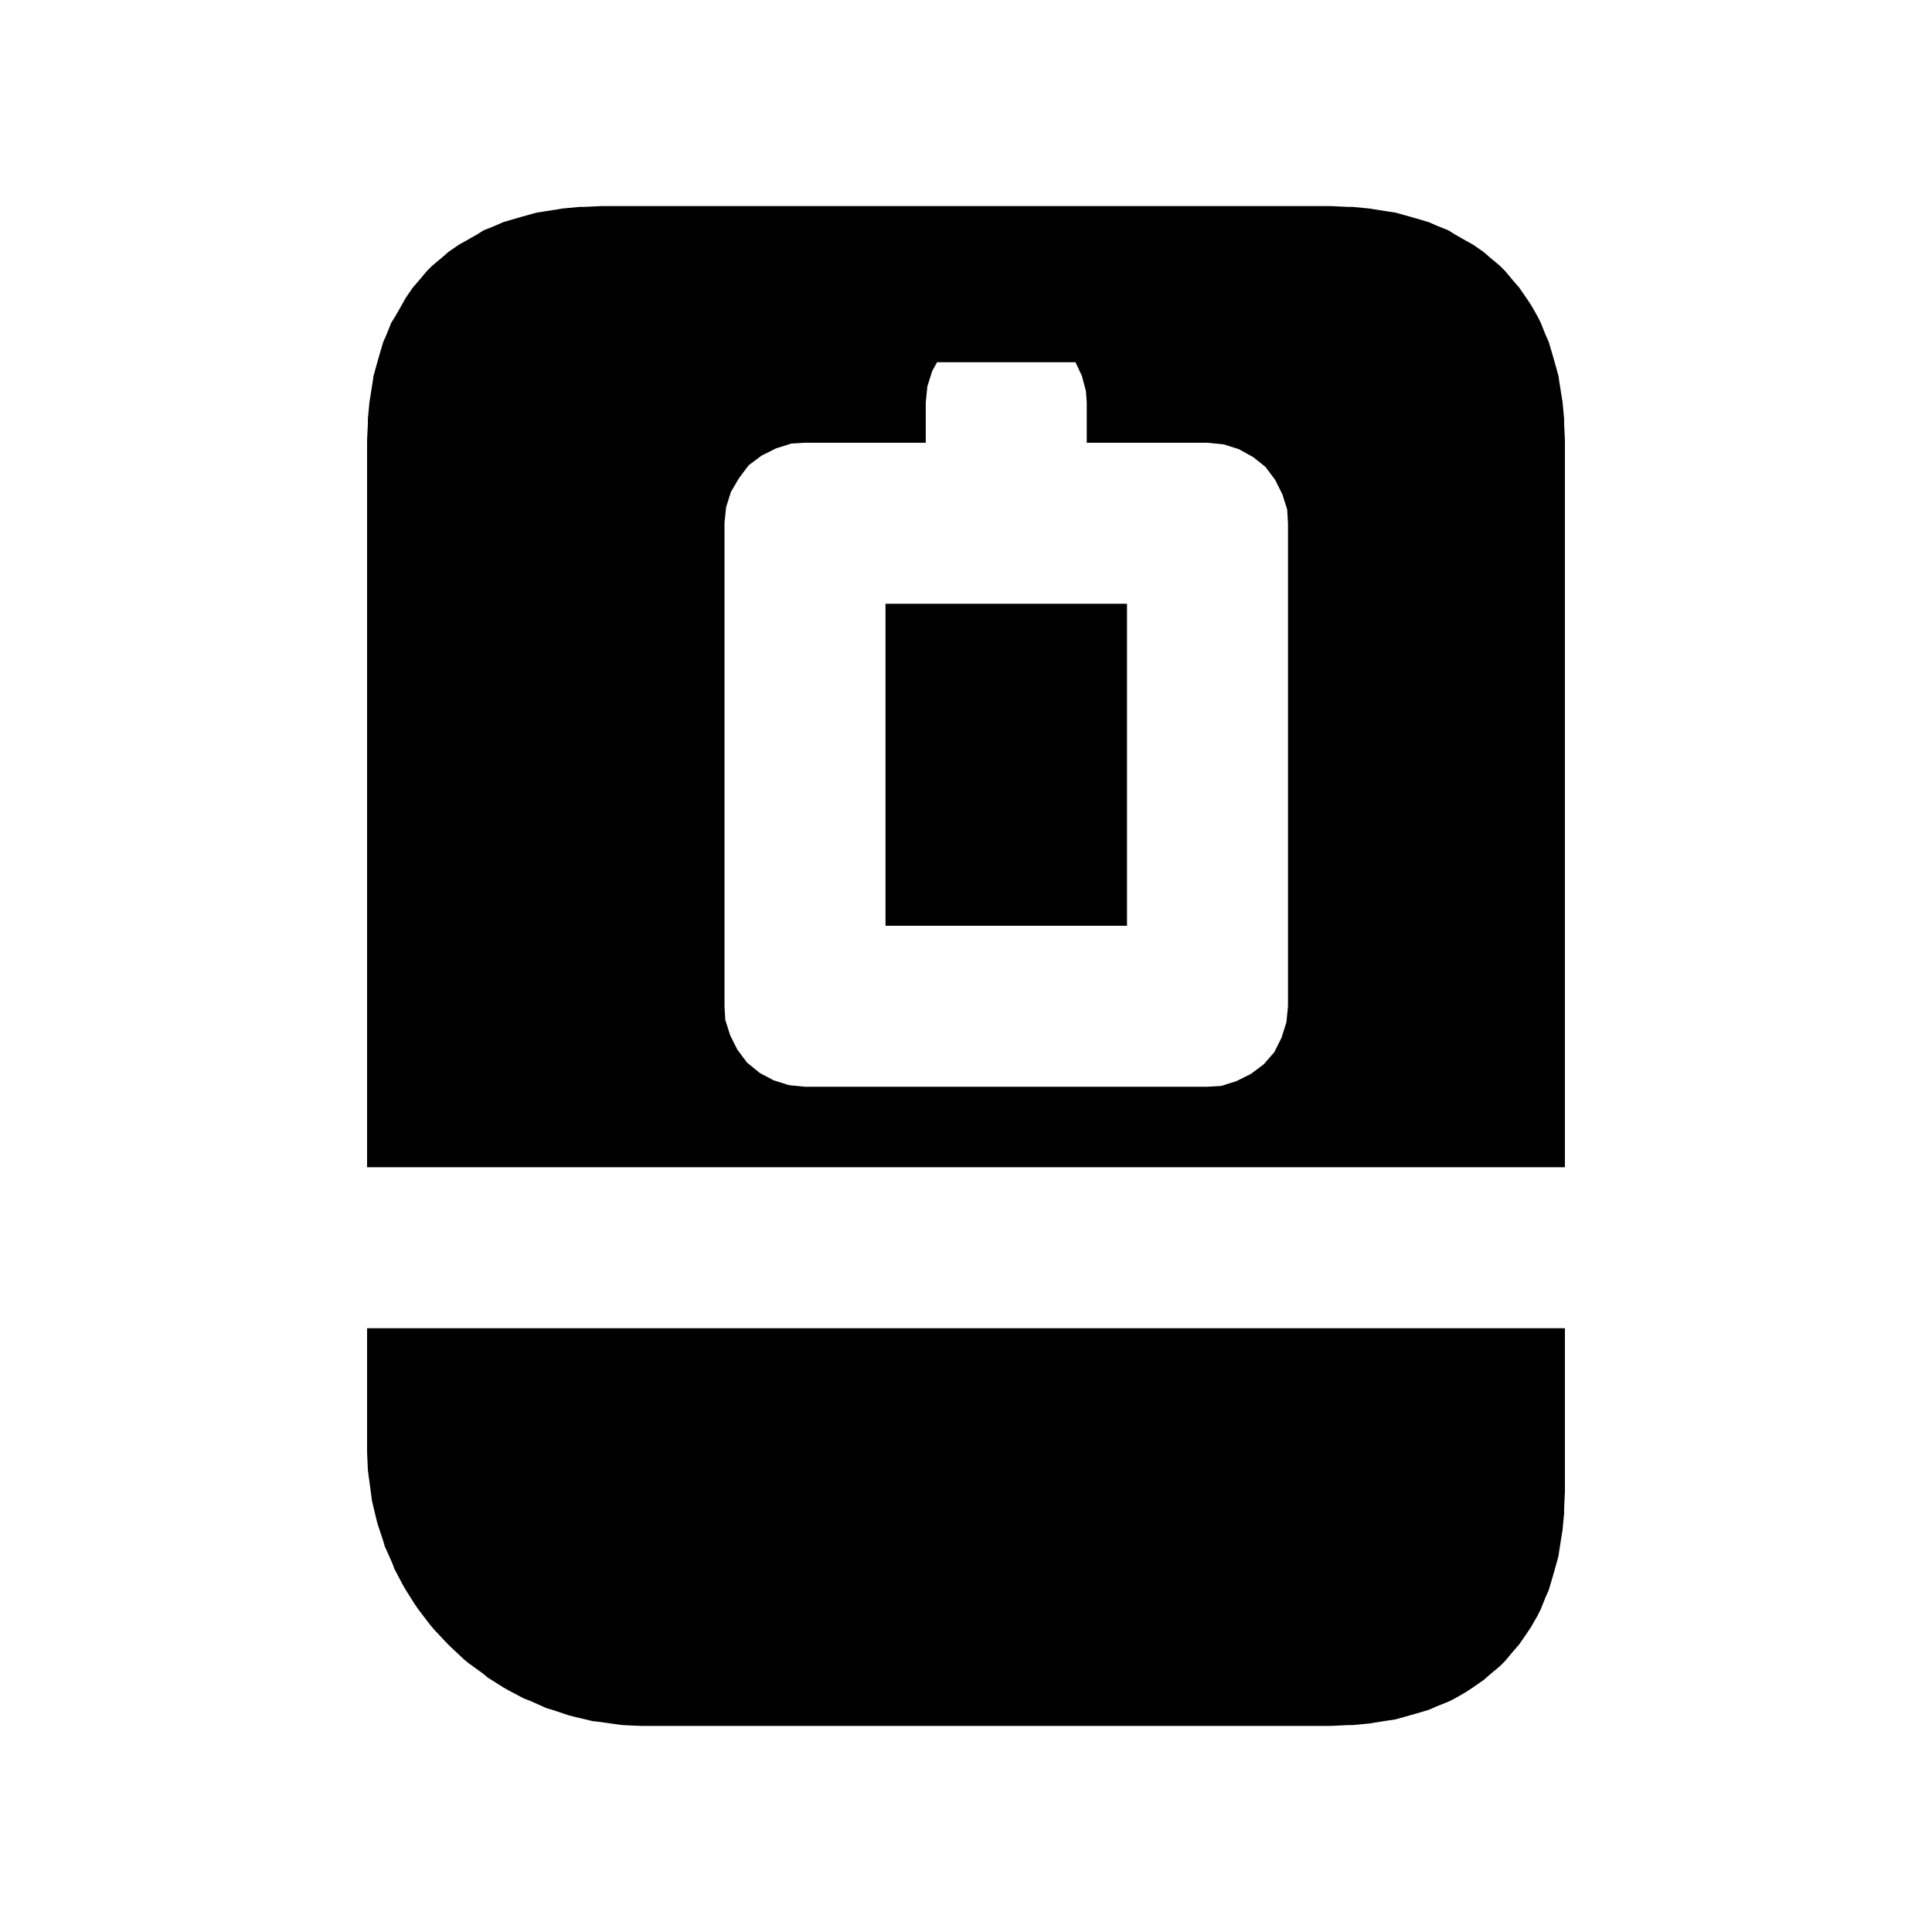
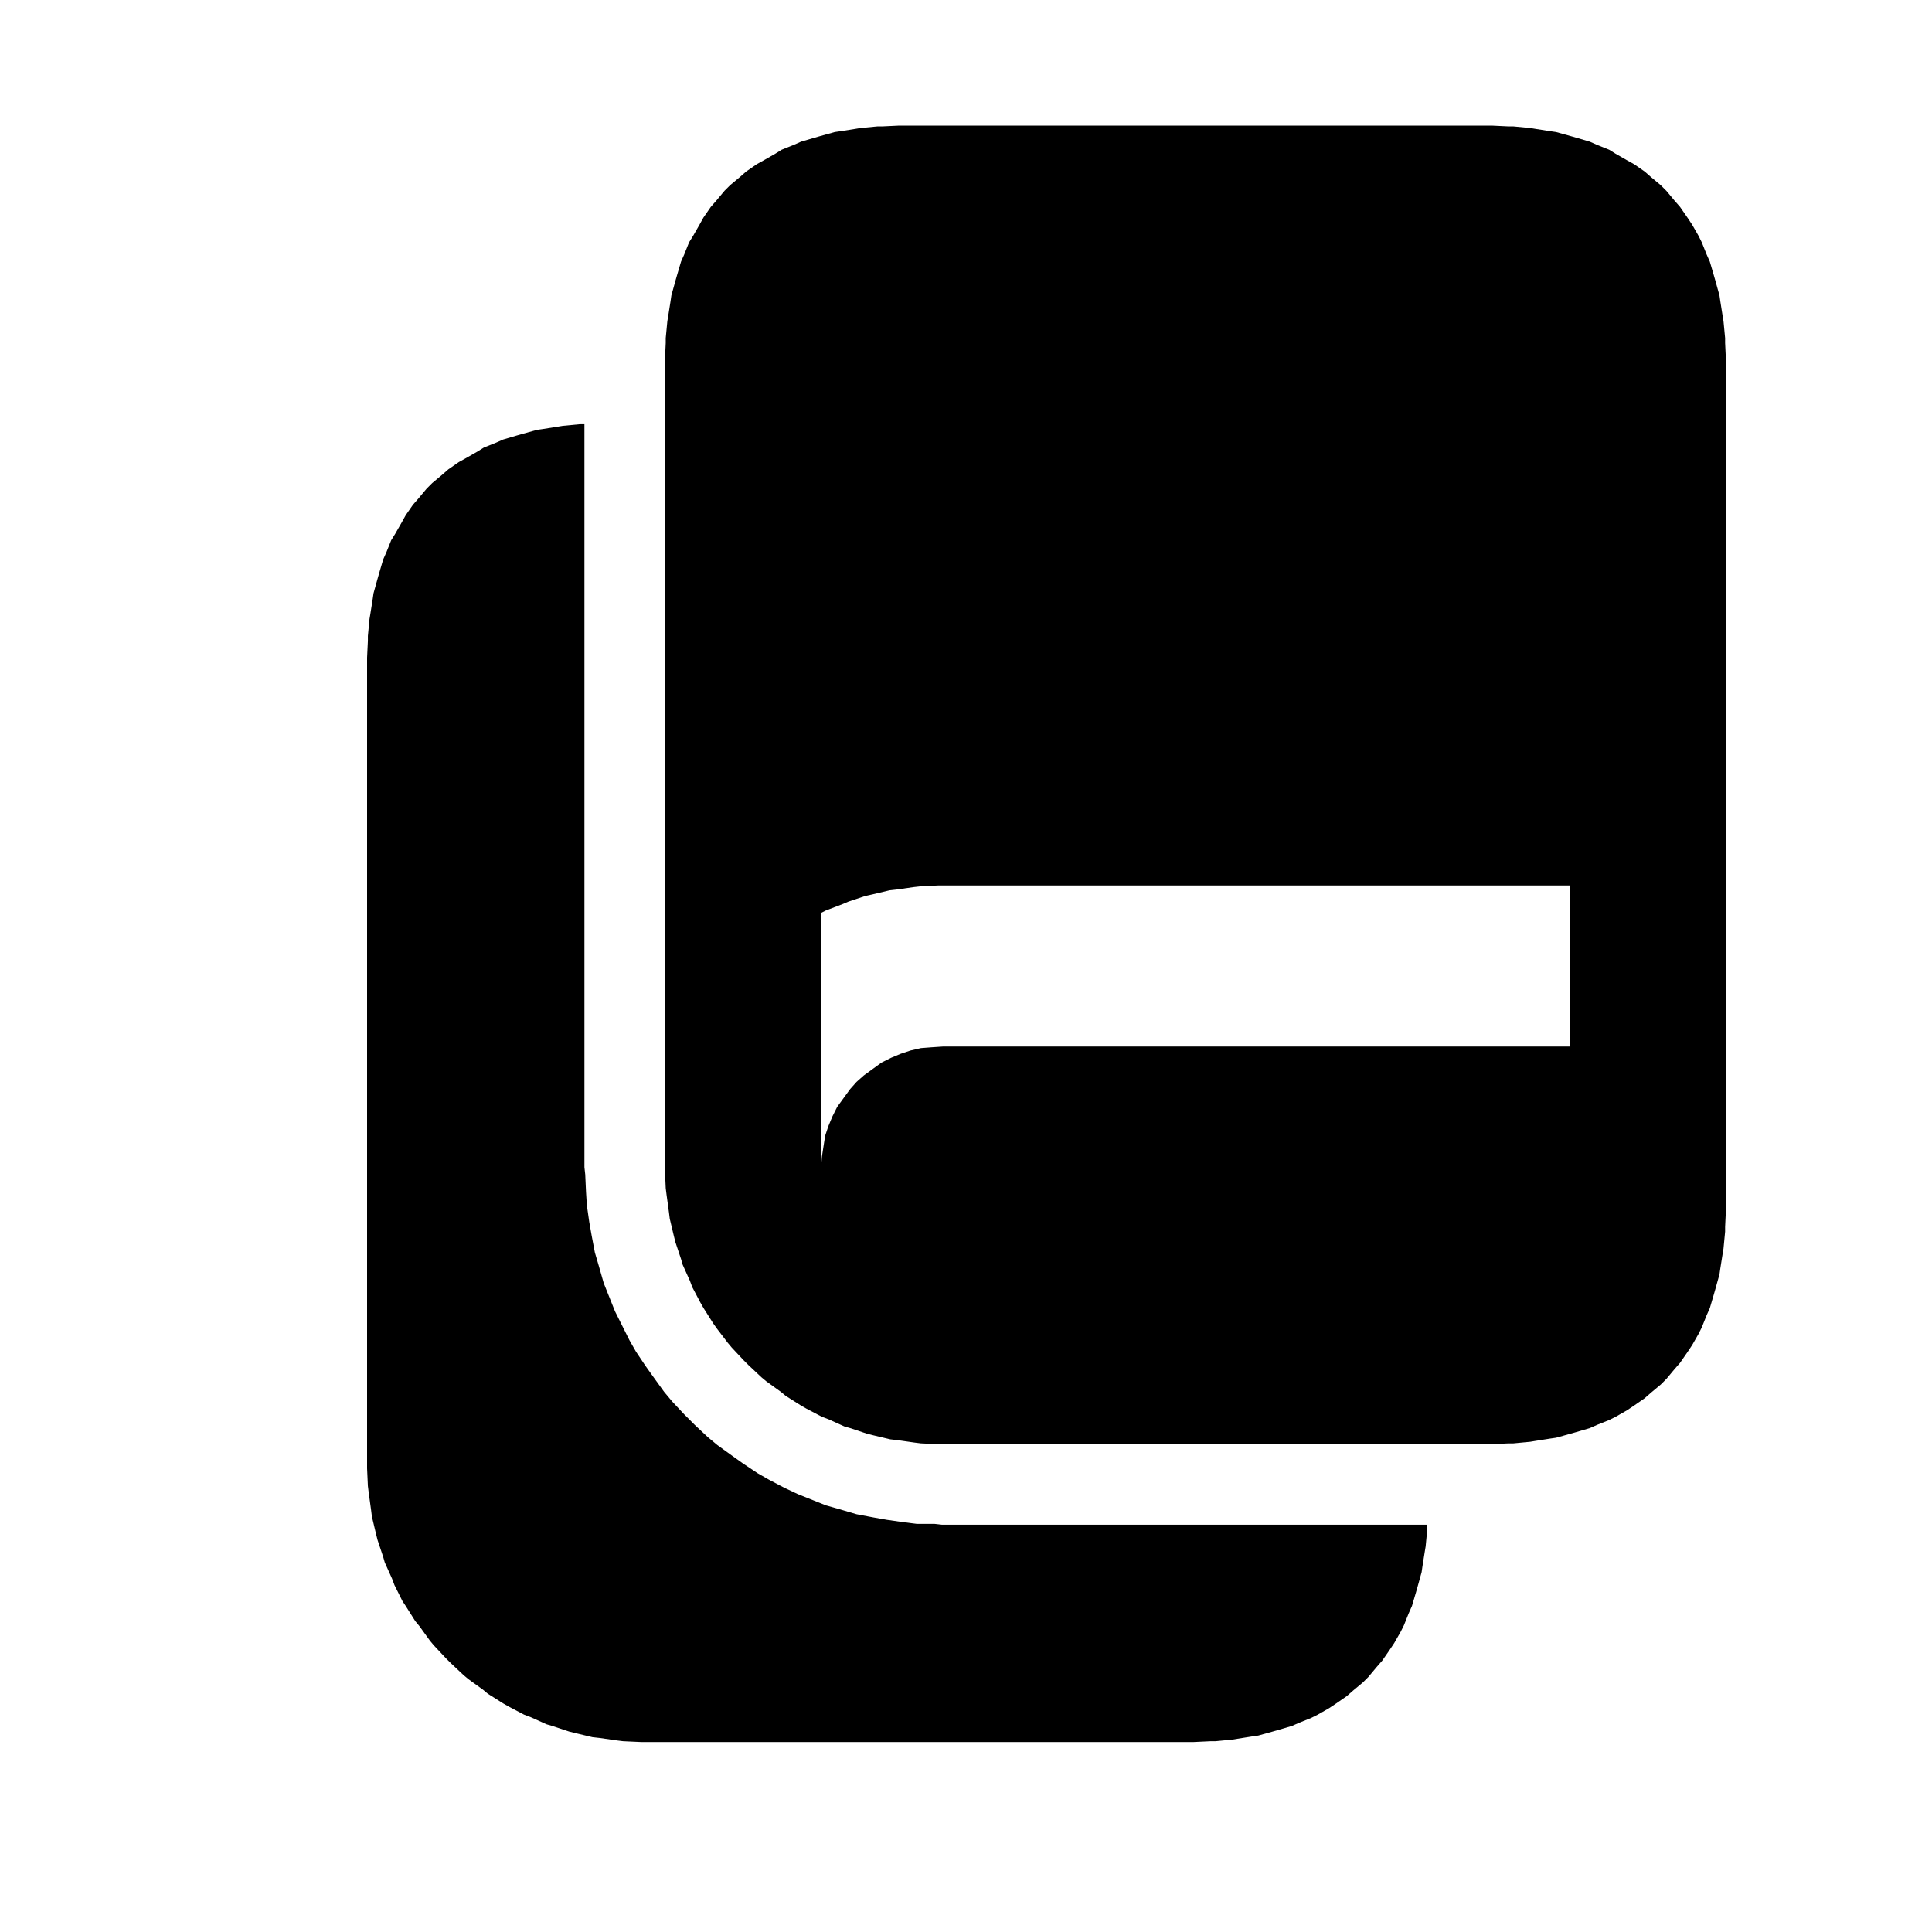
<svg xmlns="http://www.w3.org/2000/svg" viewBox="0 0 24 24" width="16" height="16" fill="currentColor">
-   <path d="M19.44 18.5L19.44 18.53L19.43 18.74L19.43 18.8L19.41 19.01L19.4 19.07L19.37 19.26L19.36 19.33L19.31 19.51L19.29 19.58L19.24 19.75L19.2 19.84L19.14 19.99L19.1 20.07L19.02 20.21L18.96 20.3L18.87 20.43L18.8 20.51L18.7 20.63L18.63 20.7L18.51 20.8L18.43 20.87L18.3 20.96L18.21 21.02L18.07 21.1L17.99 21.14L17.84 21.2L17.75 21.24L17.58 21.29L17.51 21.31L17.33 21.36L17.26 21.37L17.07 21.4L17.01 21.41L16.8 21.43L16.74 21.43L16.53 21.44L16.5 21.44L8 21.44L7.96 21.44L7.74 21.43L7.66 21.42L7.45 21.39L7.36 21.38L7.15 21.33L7.07 21.31L6.86 21.24L6.79 21.22L6.59 21.13L6.51 21.1L6.32 21L6.25 20.96L6.06 20.84L6 20.79L5.82 20.66L5.76 20.61L5.6 20.46L5.54 20.4L5.39 20.24L5.34 20.18L5.21 20.01L5.16 19.94L5.04 19.75L5 19.68L4.9 19.49L4.87 19.41L4.78 19.21L4.76 19.14L4.69 18.93L4.67 18.85L4.62 18.64L4.61 18.56L4.58 18.34L4.57 18.26L4.56 18.04L4.56 16.5L19.44 16.5ZM16.74 2.57L16.8 2.57L17.01 2.59L17.07 2.6L17.26 2.63L17.33 2.64L17.51 2.69L17.58 2.71L17.75 2.76L17.84 2.8L17.99 2.86L18.07 2.91L18.21 2.99L18.3 3.04L18.43 3.13L18.51 3.2L18.63 3.3L18.7 3.37L18.8 3.49L18.87 3.57L18.96 3.7L19.02 3.79L19.1 3.93L19.14 4.01L19.2 4.16L19.24 4.25L19.29 4.42L19.31 4.49L19.36 4.67L19.37 4.74L19.4 4.93L19.41 4.99L19.43 5.2L19.43 5.26L19.44 5.47L19.44 5.5L19.44 14.5L4.56 14.5L4.56 5.47L4.57 5.26L4.57 5.2L4.59 4.99L4.6 4.93L4.63 4.74L4.64 4.67L4.69 4.49L4.71 4.42L4.76 4.25L4.8 4.16L4.86 4.01L4.91 3.93L4.99 3.79L5.04 3.7L5.13 3.57L5.2 3.49L5.3 3.37L5.37 3.3L5.49 3.2L5.57 3.13L5.7 3.04L5.79 2.99L5.93 2.91L6.01 2.86L6.16 2.8L6.25 2.76L6.42 2.71L6.49 2.69L6.67 2.64L6.74 2.63L6.93 2.6L6.99 2.59L7.2 2.57L7.26 2.57L7.47 2.56L16.53 2.56ZM11.64 4.5L11.58 4.61L11.52 4.8L11.5 5L11.5 5.5L10 5.5L9.83 5.51L9.64 5.57L9.46 5.66L9.3 5.78L9.18 5.94L9.08 6.11L9.02 6.3L9 6.5L9 12.5L9.01 12.67L9.07 12.86L9.16 13.04L9.28 13.2L9.44 13.33L9.61 13.42L9.8 13.48L10 13.5L15 13.5L15.17 13.49L15.36 13.43L15.54 13.34L15.7 13.22L15.83 13.07L15.92 12.89L15.98 12.7L16 12.5L16 6.5L15.99 6.33L15.93 6.14L15.84 5.96L15.72 5.8L15.57 5.68L15.39 5.58L15.2 5.52L15 5.5L13.5 5.5L13.5 5L13.49 4.86L13.44 4.67L13.36 4.5ZM14 11.5L11 11.5L11 7.5L14 7.5Z" />
+   <path d="M7.26 14.5L7.27 14.59L7.28 14.81L7.29 14.97L7.32 15.18L7.35 15.35L7.39 15.56L7.44 15.73L7.5 15.94L7.56 16.09L7.64 16.29L7.72 16.45L7.82 16.65L7.9 16.79L8.02 16.97L8.12 17.11L8.25 17.29L8.35 17.41L8.5 17.57L8.63 17.7L8.79 17.85L8.91 17.95L9.09 18.08L9.23 18.18L9.41 18.3L9.55 18.38L9.74 18.48L9.91 18.56L10.11 18.64L10.26 18.7L10.47 18.76L10.64 18.81L10.85 18.85L11.02 18.88L11.23 18.91L11.39 18.93L11.61 18.93L11.7 18.94L17.73 18.94L17.73 18.94L17.73 19L17.71 19.21L17.7 19.27L17.67 19.46L17.66 19.53L17.61 19.71L17.59 19.78L17.54 19.95L17.5 20.04L17.44 20.19L17.4 20.27L17.32 20.41L17.26 20.5L17.17 20.63L17.1 20.71L17 20.83L16.93 20.9L16.81 21L16.73 21.07L16.6 21.16L16.51 21.22L16.37 21.3L16.29 21.34L16.14 21.4L16.05 21.44L15.88 21.49L15.81 21.51L15.63 21.56L15.56 21.57L15.37 21.6L15.31 21.61L15.1 21.63L15.04 21.63L14.83 21.64L14.8 21.64L8 21.64L7.96 21.64L7.74 21.63L7.66 21.62L7.45 21.59L7.36 21.58L7.15 21.53L7.07 21.51L6.86 21.44L6.79 21.42L6.59 21.33L6.51 21.3L6.32 21.2L6.25 21.16L6.06 21.04L6 20.99L5.82 20.86L5.76 20.81L5.6 20.66L5.54 20.6L5.39 20.44L5.34 20.38L5.21 20.2L5.16 20.14L5.04 19.95L5 19.89L4.9 19.69L4.87 19.61L4.78 19.41L4.76 19.34L4.69 19.13L4.67 19.05L4.62 18.84L4.61 18.76L4.58 18.54L4.57 18.46L4.56 18.24L4.56 8.17L4.57 7.96L4.57 7.9L4.59 7.69L4.6 7.63L4.63 7.44L4.64 7.37L4.69 7.19L4.71 7.12L4.76 6.95L4.8 6.86L4.86 6.71L4.91 6.63L4.99 6.49L5.04 6.4L5.13 6.27L5.2 6.19L5.3 6.07L5.37 6L5.49 5.9L5.57 5.83L5.7 5.74L5.79 5.69L5.93 5.61L6.01 5.56L6.16 5.5L6.25 5.46L6.42 5.41L6.49 5.39L6.67 5.34L6.74 5.33L6.93 5.3L6.99 5.29L7.2 5.27L7.26 5.27L7.26 5.27ZM18.74 1.57L18.8 1.57L19.01 1.59L19.07 1.6L19.26 1.63L19.33 1.64L19.51 1.69L19.58 1.71L19.75 1.76L19.84 1.8L19.99 1.86L20.07 1.91L20.21 1.99L20.3 2.04L20.43 2.13L20.51 2.2L20.63 2.3L20.7 2.37L20.8 2.49L20.87 2.57L20.96 2.7L21.02 2.79L21.1 2.93L21.14 3.01L21.2 3.16L21.24 3.25L21.29 3.42L21.31 3.49L21.36 3.67L21.37 3.74L21.4 3.93L21.41 3.99L21.43 4.2L21.43 4.26L21.44 4.47L21.44 4.5L21.44 15L21.44 15.03L21.43 15.24L21.43 15.3L21.41 15.51L21.4 15.57L21.37 15.76L21.36 15.83L21.31 16.01L21.29 16.08L21.24 16.25L21.2 16.34L21.14 16.49L21.1 16.57L21.02 16.71L20.96 16.8L20.87 16.93L20.8 17.01L20.7 17.13L20.63 17.2L20.51 17.3L20.43 17.37L20.3 17.46L20.21 17.52L20.07 17.6L19.99 17.64L19.84 17.7L19.75 17.74L19.58 17.79L19.51 17.81L19.33 17.86L19.26 17.87L19.07 17.9L19.01 17.91L18.8 17.93L18.74 17.93L18.53 17.94L18.5 17.94L11.7 17.94L11.66 17.94L11.44 17.93L11.36 17.92L11.15 17.89L11.06 17.88L10.85 17.83L10.77 17.81L10.56 17.74L10.49 17.72L10.29 17.63L10.21 17.6L10.02 17.5L9.95 17.46L9.76 17.34L9.7 17.29L9.52 17.16L9.46 17.11L9.3 16.96L9.24 16.9L9.09 16.74L9.04 16.68L8.91 16.51L8.86 16.44L8.74 16.25L8.7 16.18L8.6 15.99L8.57 15.91L8.48 15.71L8.46 15.64L8.39 15.43L8.37 15.35L8.32 15.14L8.31 15.06L8.28 14.84L8.27 14.76L8.26 14.54L8.26 4.47L8.27 4.26L8.27 4.2L8.29 3.99L8.3 3.93L8.33 3.74L8.34 3.67L8.39 3.49L8.41 3.42L8.46 3.25L8.5 3.16L8.56 3.01L8.61 2.93L8.69 2.79L8.74 2.7L8.83 2.57L8.9 2.49L9 2.37L9.07 2.3L9.19 2.2L9.27 2.13L9.4 2.04L9.49 1.99L9.63 1.91L9.71 1.86L9.86 1.8L9.95 1.76L10.12 1.71L10.19 1.69L10.37 1.64L10.44 1.63L10.63 1.6L10.69 1.59L10.9 1.57L10.96 1.57L11.17 1.56L18.53 1.56ZM11.7 11L11.65 11L11.44 11.01L11.35 11.02L11.14 11.05L11.05 11.06L10.84 11.11L10.75 11.13L10.54 11.2L10.47 11.23L10.26 11.31L10.2 11.34L10.2 14.48L10.2 14.5L10.21 14.37L10.23 14.24L10.25 14.11L10.29 13.99L10.34 13.87L10.4 13.75L10.48 13.64L10.56 13.53L10.64 13.44L10.73 13.36L10.84 13.28L10.95 13.2L11.07 13.14L11.19 13.09L11.31 13.05L11.44 13.02L11.57 13.01L11.72 13L19.5 13L19.5 11Z" />
</svg>
